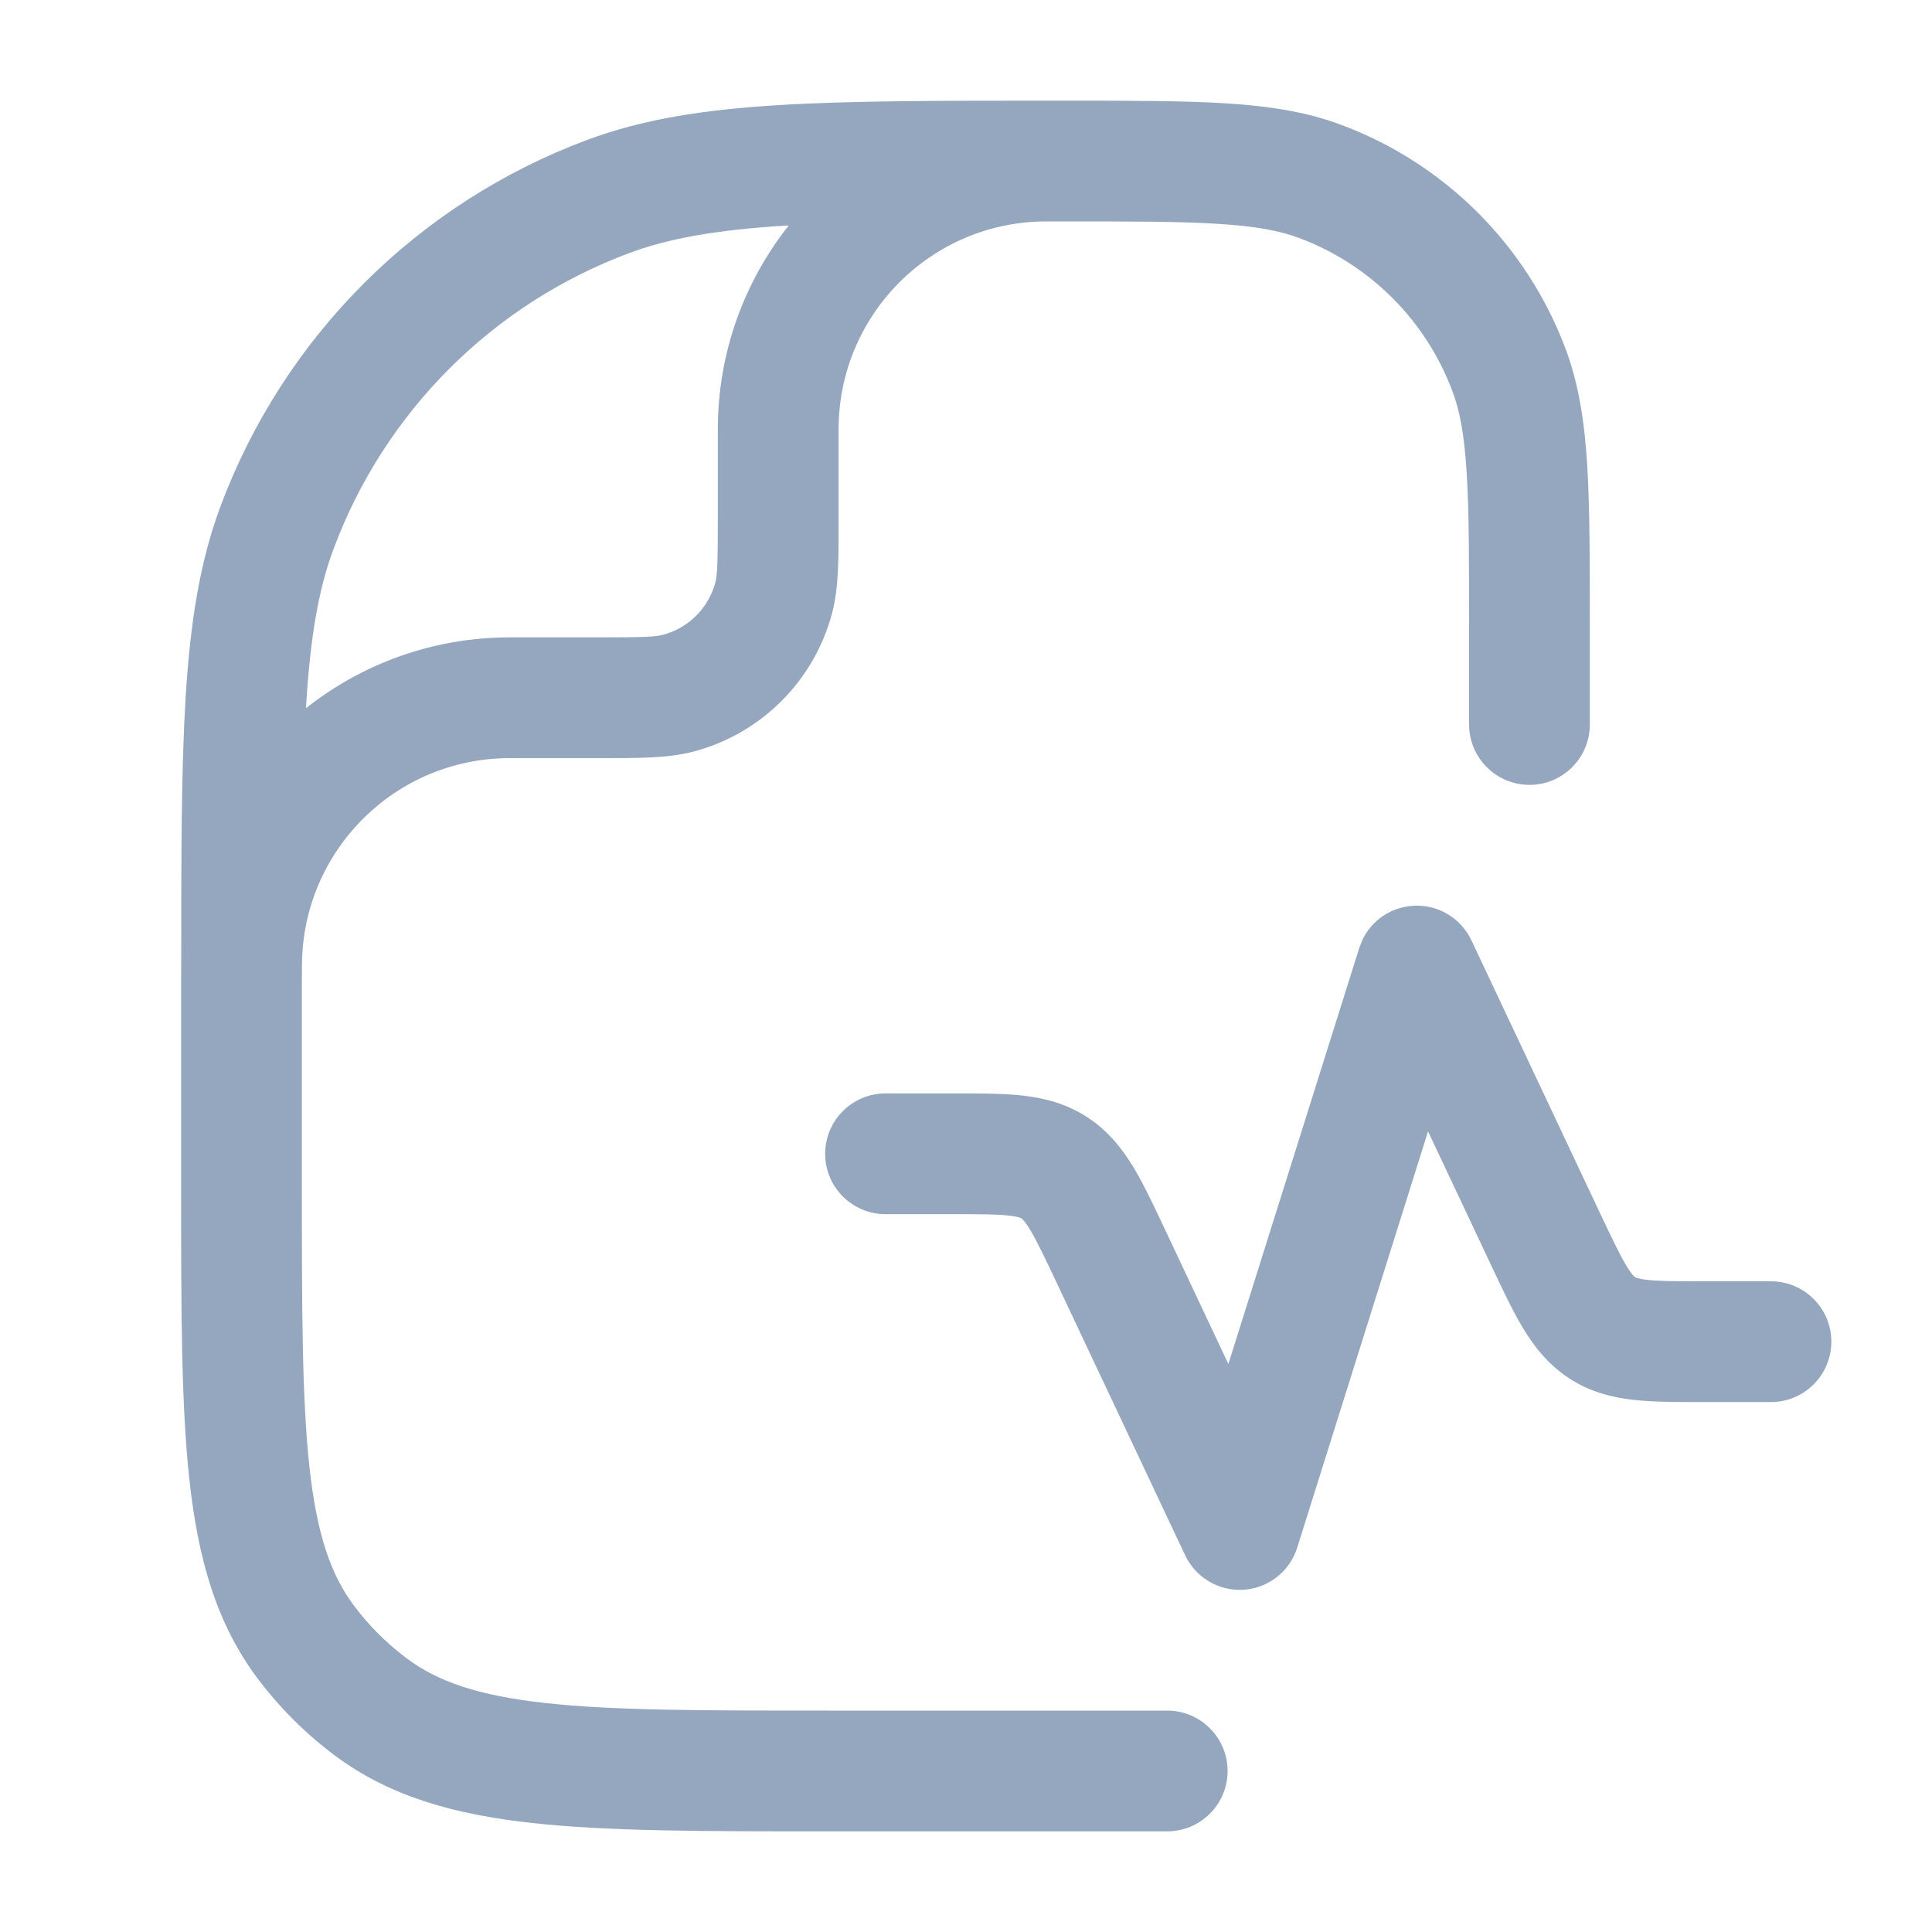
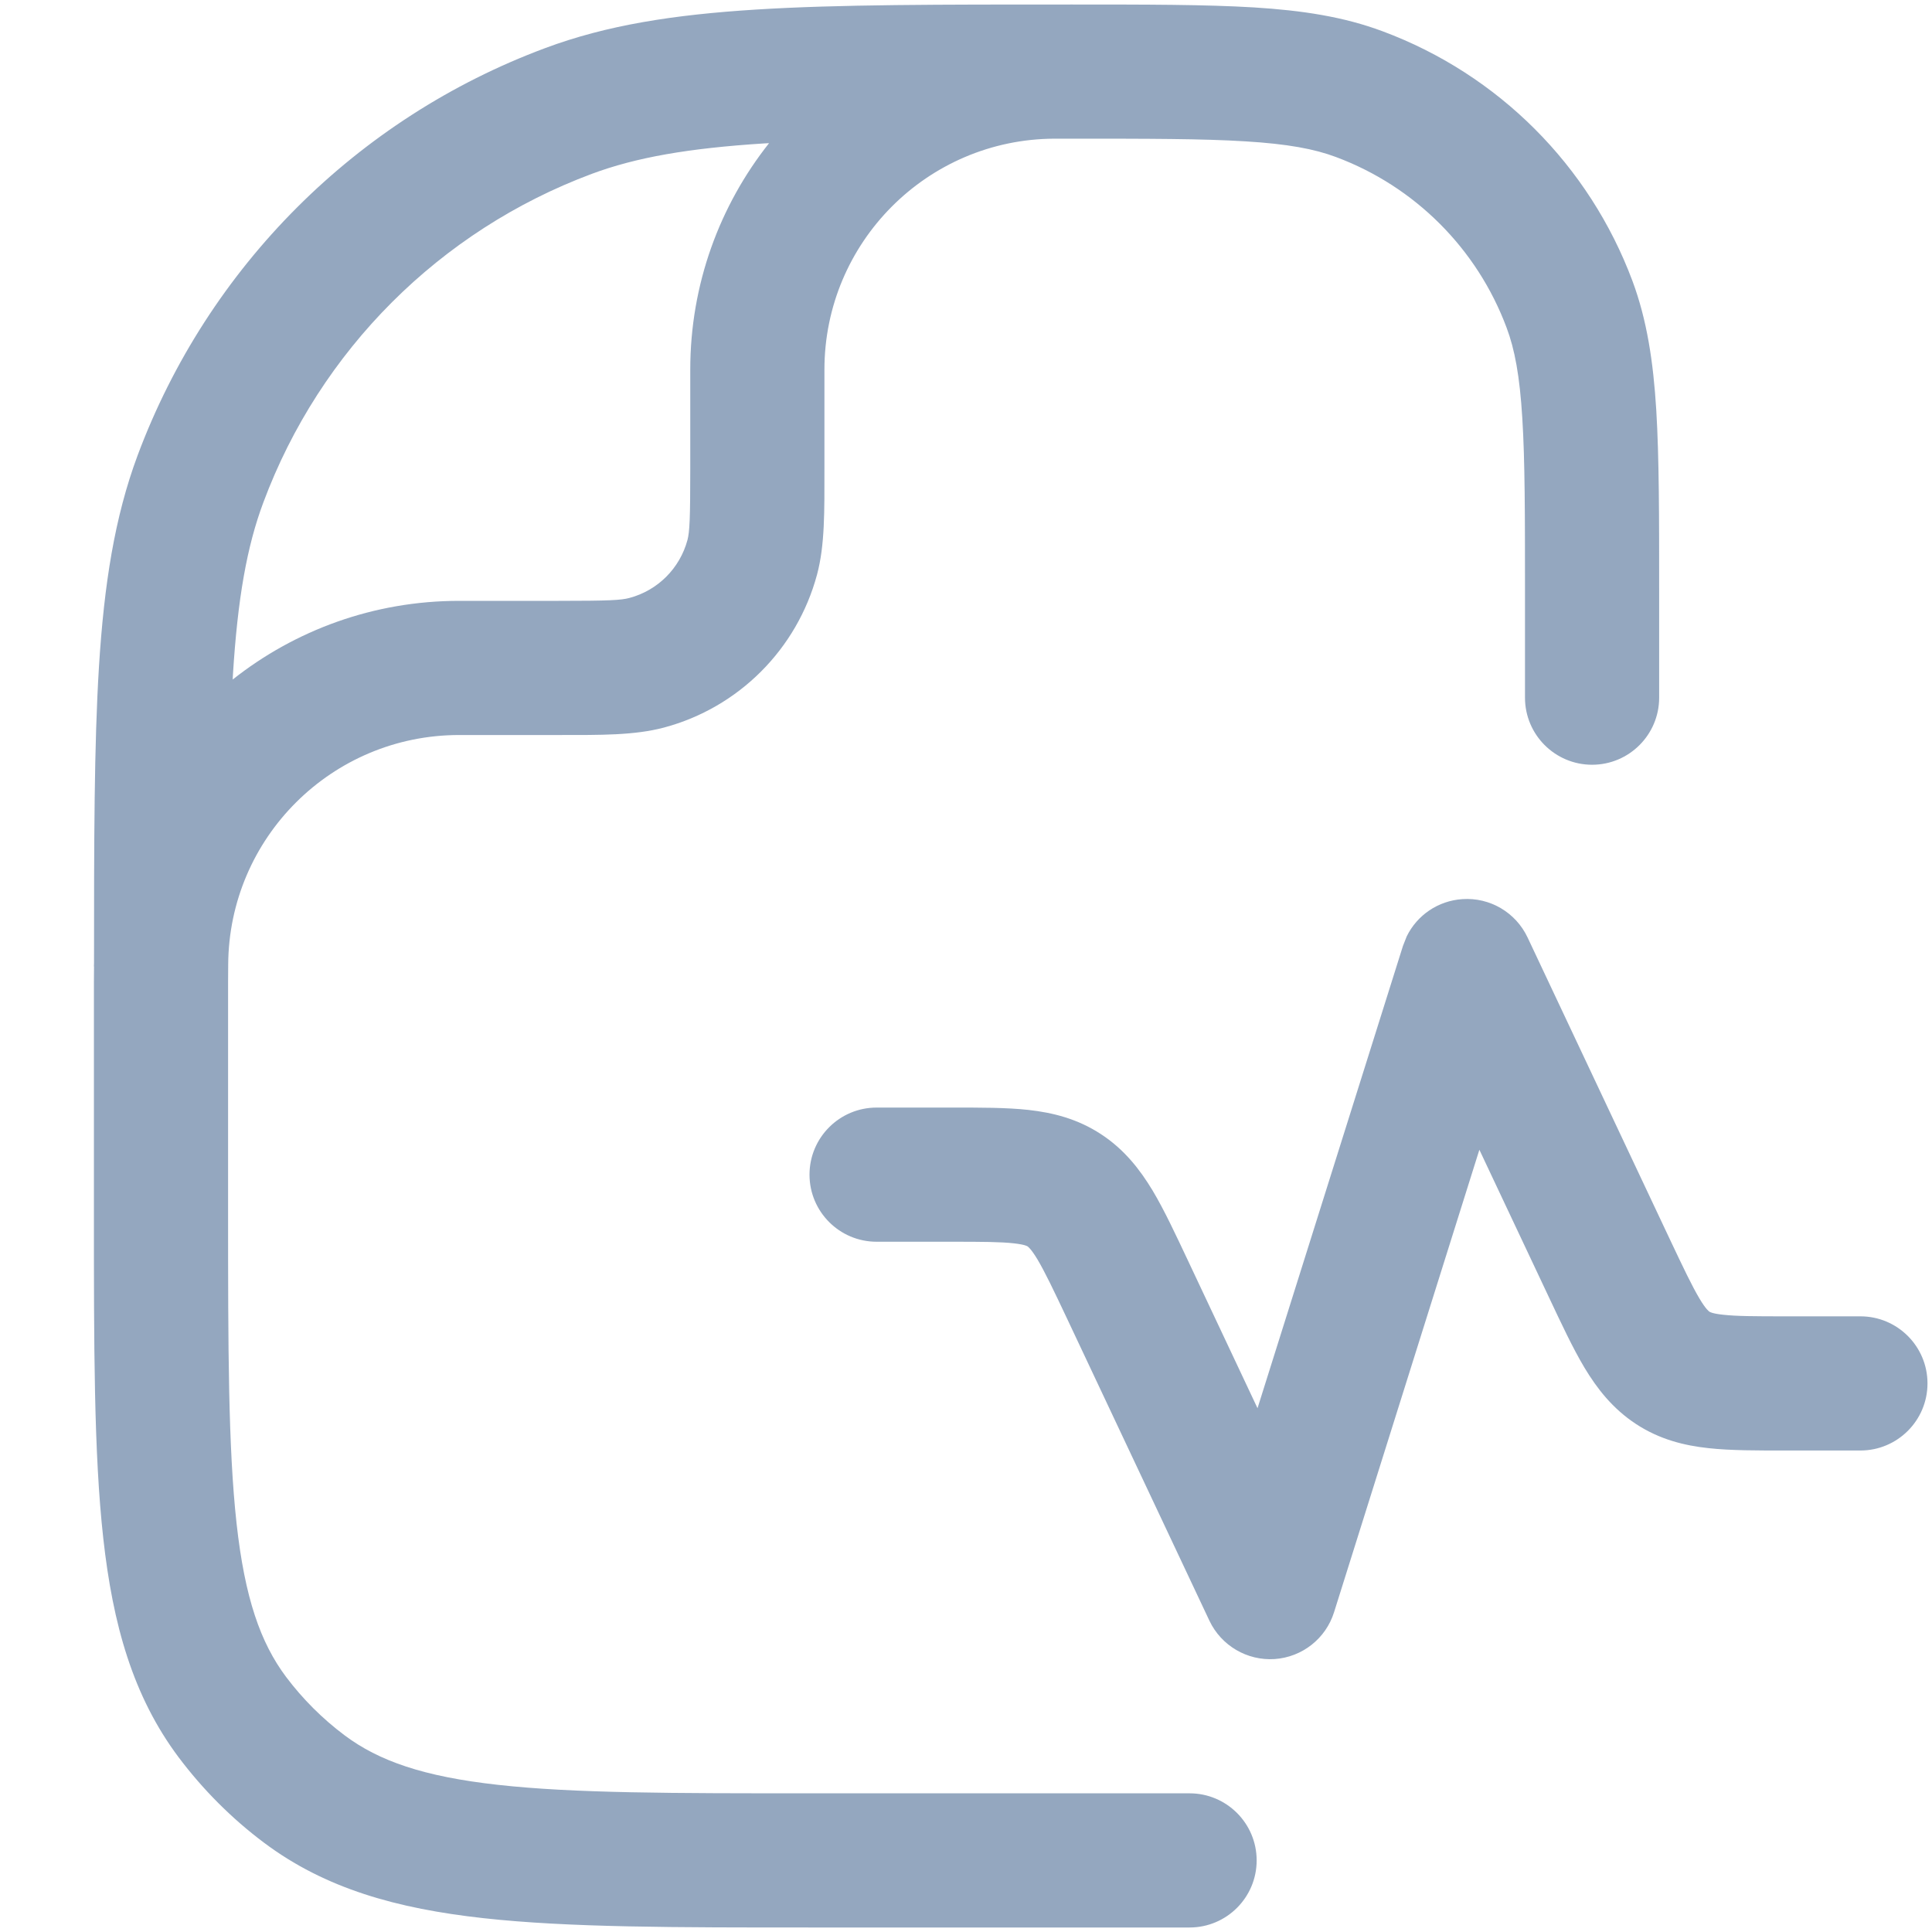
- <svg xmlns="http://www.w3.org/2000/svg" width="20" height="20" viewBox="0 0 20 20" fill="none">
-   <path fill-rule="evenodd" clip-rule="evenodd" d="M10.985 1.042C9.758 1.042 8.81 1.041 8.045 1.089C7.276 1.137 6.652 1.234 6.077 1.449C4.322 2.103 2.937 3.488 2.282 5.243C2.068 5.818 1.97 6.443 1.922 7.212C1.877 7.939 1.876 8.832 1.876 9.973C1.876 9.982 1.875 9.991 1.875 10C1.875 10.003 1.876 10.006 1.876 10.009C1.876 10.056 1.875 10.104 1.875 10.151L1.875 12.273C1.875 13.537 1.874 14.538 1.962 15.33C2.051 16.135 2.238 16.802 2.664 17.372C2.891 17.674 3.159 17.943 3.461 18.169C4.031 18.596 4.698 18.782 5.503 18.871C6.296 18.959 7.296 18.958 8.56 18.958L12.083 18.958C12.428 18.958 12.708 18.678 12.708 18.333C12.708 17.988 12.428 17.708 12.083 17.708L8.56 17.708C7.267 17.708 6.349 17.708 5.64 17.629C4.945 17.552 4.529 17.406 4.211 17.168C4.004 17.013 3.82 16.829 3.665 16.623C3.427 16.305 3.281 15.889 3.204 15.193C3.126 14.485 3.125 13.566 3.125 12.273L3.125 10.151C3.125 10.097 3.126 10.042 3.126 9.989C3.132 8.805 4.092 7.848 5.278 7.848H6.204C6.594 7.848 6.911 7.852 7.188 7.778C7.882 7.592 8.425 7.049 8.612 6.354C8.686 6.078 8.681 5.76 8.681 5.37V4.444C8.681 3.259 9.639 2.297 10.823 2.292C10.876 2.292 10.93 2.292 10.985 2.292C11.698 2.292 12.205 2.292 12.604 2.317C12.998 2.341 13.247 2.388 13.447 2.463C14.182 2.737 14.763 3.318 15.037 4.054C15.112 4.253 15.159 4.502 15.183 4.896C15.208 5.295 15.208 5.802 15.208 6.515V7.5C15.208 7.845 15.488 8.125 15.833 8.125C16.178 8.125 16.458 7.845 16.458 7.5V6.515C16.458 5.818 16.458 5.266 16.431 4.819C16.403 4.367 16.344 3.98 16.209 3.617C15.807 2.541 14.959 1.693 13.883 1.292C13.52 1.156 13.133 1.097 12.681 1.069C12.234 1.042 11.682 1.042 10.985 1.042ZM8.165 2.334C7.706 2.914 7.431 3.647 7.431 4.444V5.37C7.431 5.841 7.425 5.954 7.405 6.031C7.334 6.295 7.128 6.501 6.864 6.571C6.787 6.592 6.674 6.598 6.204 6.598H5.278C4.481 6.598 3.748 6.872 3.168 7.331C3.169 7.317 3.169 7.303 3.17 7.289C3.214 6.577 3.3 6.091 3.454 5.68C3.982 4.264 5.098 3.148 6.513 2.62C6.924 2.467 7.411 2.381 8.123 2.336C8.137 2.336 8.151 2.335 8.165 2.334Z" fill="#94A7BF" />
-   <path d="M14.624 9.377C14.399 9.392 14.203 9.526 14.106 9.724L14.071 9.813L12.716 14.12L12.072 12.753C11.954 12.503 11.847 12.273 11.738 12.091C11.622 11.899 11.477 11.71 11.258 11.567C11.037 11.422 10.806 11.366 10.583 11.341C10.375 11.318 10.129 11.319 9.867 11.319H9.167C8.822 11.319 8.542 11.599 8.542 11.944C8.542 12.289 8.822 12.569 9.167 12.569H9.867C10.156 12.569 10.323 12.57 10.447 12.584C10.554 12.596 10.573 12.612 10.573 12.612C10.576 12.614 10.604 12.631 10.666 12.734C10.735 12.85 10.813 13.013 10.942 13.286L12.268 16.099C12.378 16.332 12.619 16.474 12.876 16.457C13.133 16.439 13.352 16.266 13.429 16.02L14.783 11.712L15.428 13.08C15.546 13.33 15.653 13.56 15.762 13.742C15.878 13.935 16.023 14.123 16.242 14.267C16.463 14.412 16.694 14.468 16.917 14.492C17.125 14.515 17.372 14.514 17.634 14.514H18.333C18.678 14.514 18.958 14.234 18.958 13.889C18.958 13.544 18.678 13.264 18.333 13.264H17.634C17.344 13.264 17.177 13.263 17.053 13.249C16.949 13.238 16.929 13.222 16.927 13.221C16.924 13.219 16.896 13.203 16.834 13.099C16.765 12.983 16.687 12.82 16.558 12.547L15.232 9.734C15.122 9.501 14.881 9.359 14.624 9.377Z" fill="#94A7BF" />
+ <svg xmlns="http://www.w3.org/2000/svg" width="18" height="18" viewBox="0 0 18 18" fill="none">
+   <path fill-rule="evenodd" clip-rule="evenodd" d="M9.985 0.042C8.758 0.042 7.81 0.041 7.045 0.089C6.276 0.137 5.652 0.234 5.077 0.449C3.322 1.103 1.937 2.488 1.282 4.243C1.068 4.818 0.97 5.443 0.922 6.212C0.877 6.939 0.876 7.832 0.876 8.973C0.876 8.982 0.875 8.991 0.875 9C0.875 9.003 0.876 9.006 0.876 9.009C0.876 9.056 0.875 9.103 0.875 9.151L0.875 11.273C0.875 12.537 0.874 13.538 0.962 14.33C1.051 15.135 1.238 15.803 1.664 16.372C1.891 16.674 2.159 16.943 2.461 17.169C3.031 17.596 3.698 17.782 4.503 17.871C5.296 17.959 6.296 17.958 7.56 17.958L11.083 17.958C11.428 17.958 11.708 17.678 11.708 17.333C11.708 16.988 11.428 16.708 11.083 16.708L7.56 16.708C6.267 16.708 5.349 16.708 4.64 16.629C3.945 16.552 3.529 16.406 3.211 16.168C3.004 16.013 2.82 15.829 2.665 15.623C2.427 15.305 2.281 14.889 2.204 14.193C2.126 13.485 2.125 12.566 2.125 11.273L2.125 9.151C2.125 9.096 2.126 9.042 2.126 8.989C2.132 7.805 3.092 6.848 4.278 6.848H5.204C5.594 6.848 5.911 6.852 6.188 6.778C6.882 6.592 7.425 6.049 7.612 5.354C7.686 5.078 7.681 4.76 7.681 4.37V3.444C7.681 2.259 8.639 1.297 9.823 1.292C9.876 1.292 9.93 1.292 9.985 1.292C10.698 1.292 11.205 1.292 11.604 1.317C11.998 1.341 12.247 1.388 12.447 1.463C13.182 1.737 13.763 2.318 14.037 3.054C14.112 3.253 14.159 3.502 14.183 3.896C14.208 4.295 14.208 4.802 14.208 5.515V6.5C14.208 6.845 14.488 7.125 14.833 7.125C15.178 7.125 15.458 6.845 15.458 6.5V5.515C15.458 4.818 15.458 4.266 15.431 3.819C15.403 3.367 15.344 2.98 15.209 2.617C14.807 1.541 13.959 0.693 12.883 0.292C12.52 0.156 12.133 0.097 11.681 0.069C11.234 0.042 10.682 0.042 9.985 0.042ZM7.165 1.334C6.706 1.914 6.431 2.647 6.431 3.444V4.37C6.431 4.841 6.425 4.954 6.405 5.031C6.334 5.295 6.128 5.501 5.864 5.571C5.787 5.592 5.674 5.598 5.204 5.598H4.278C3.481 5.598 2.748 5.872 2.168 6.331C2.169 6.317 2.169 6.303 2.17 6.289C2.214 5.577 2.3 5.091 2.454 4.68C2.982 3.264 4.098 2.148 5.513 1.62C5.924 1.467 6.411 1.381 7.123 1.336C7.137 1.336 7.151 1.335 7.165 1.334Z" fill="#94A7BF" />
+   <path d="M13.624 8.377C13.399 8.392 13.203 8.526 13.106 8.724L13.071 8.813L11.716 13.12L11.072 11.753C10.954 11.503 10.847 11.273 10.738 11.091C10.622 10.899 10.477 10.71 10.258 10.567C10.037 10.422 9.806 10.366 9.583 10.341C9.375 10.318 9.128 10.319 8.867 10.319H8.167C7.822 10.319 7.542 10.599 7.542 10.944C7.542 11.289 7.822 11.569 8.167 11.569H8.867C9.156 11.569 9.323 11.57 9.447 11.584C9.554 11.596 9.573 11.612 9.573 11.612C9.576 11.614 9.604 11.631 9.666 11.734C9.735 11.85 9.813 12.013 9.942 12.286L11.268 15.1C11.378 15.332 11.619 15.474 11.876 15.457C12.133 15.439 12.352 15.266 12.429 15.021L13.783 10.712L14.428 12.08C14.546 12.33 14.653 12.56 14.762 12.742C14.878 12.935 15.023 13.123 15.242 13.267C15.463 13.412 15.694 13.468 15.917 13.492C16.125 13.515 16.372 13.514 16.634 13.514H17.333C17.678 13.514 17.958 13.234 17.958 12.889C17.958 12.544 17.678 12.264 17.333 12.264H16.634C16.344 12.264 16.177 12.263 16.053 12.249C15.949 12.238 15.929 12.222 15.927 12.221C15.924 12.219 15.896 12.203 15.834 12.099C15.765 11.983 15.687 11.82 15.558 11.547L14.232 8.734C14.122 8.501 13.881 8.359 13.624 8.377Z" fill="#94A7BF" />
</svg>
